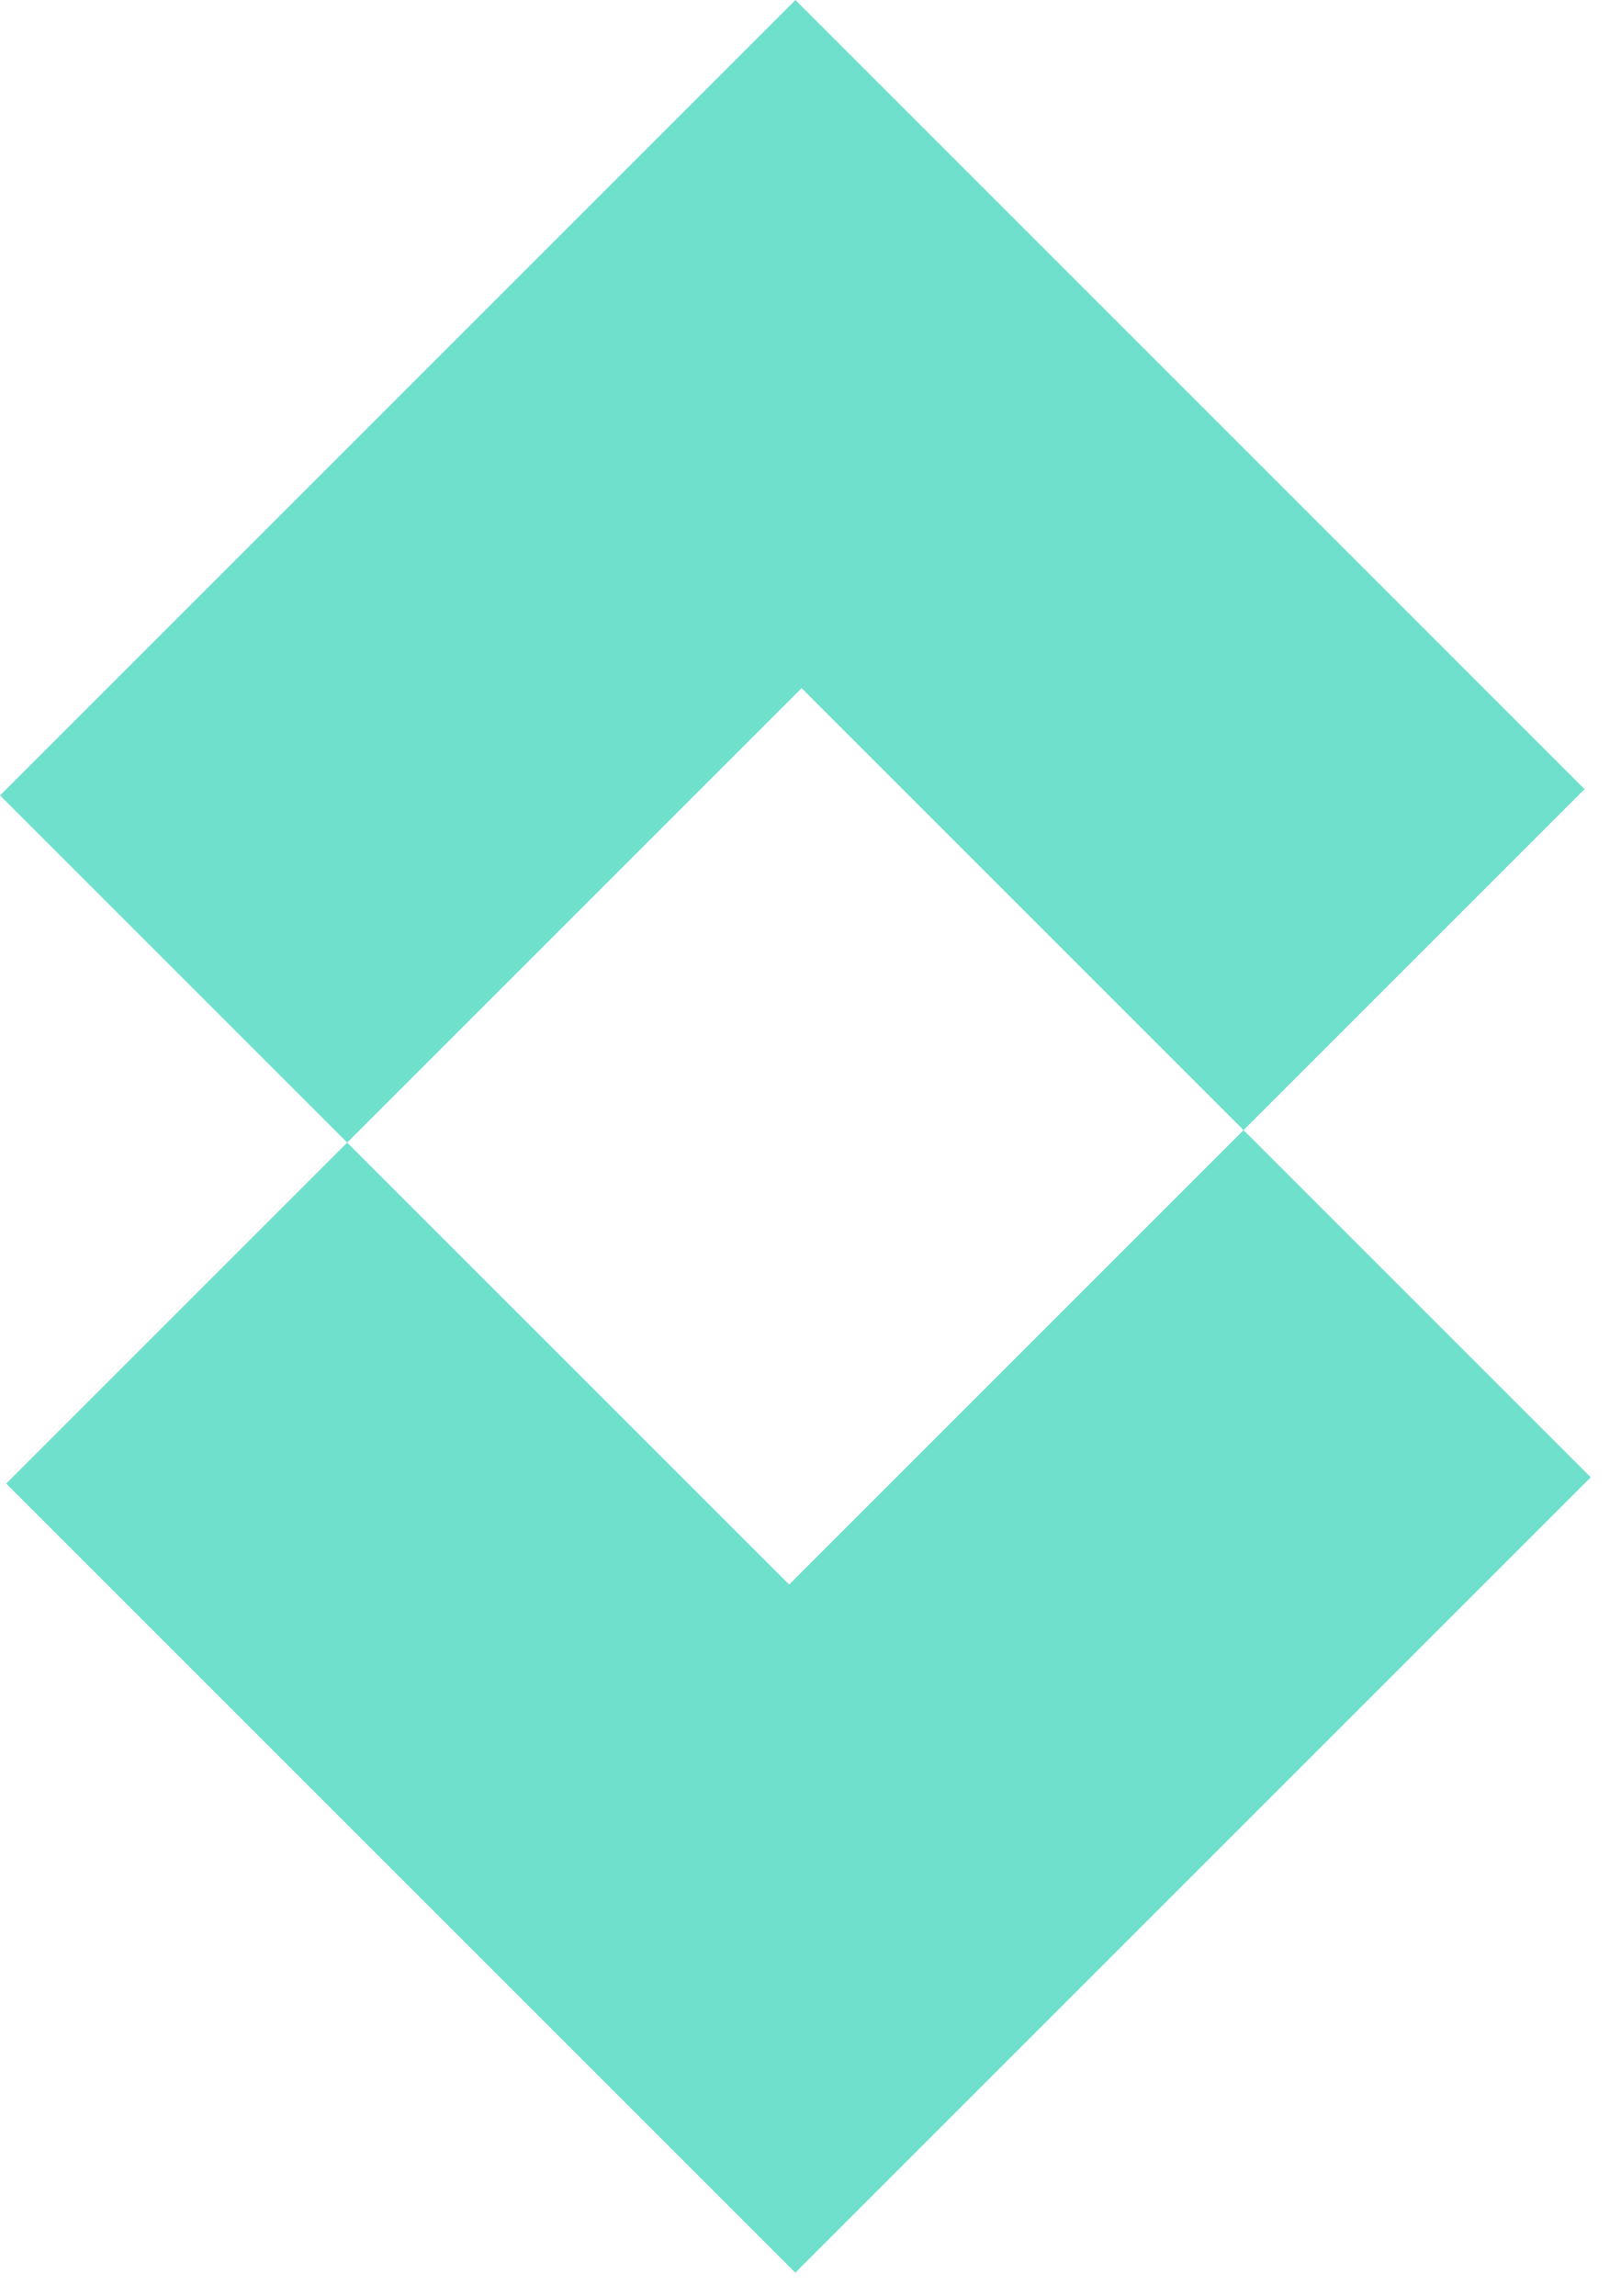
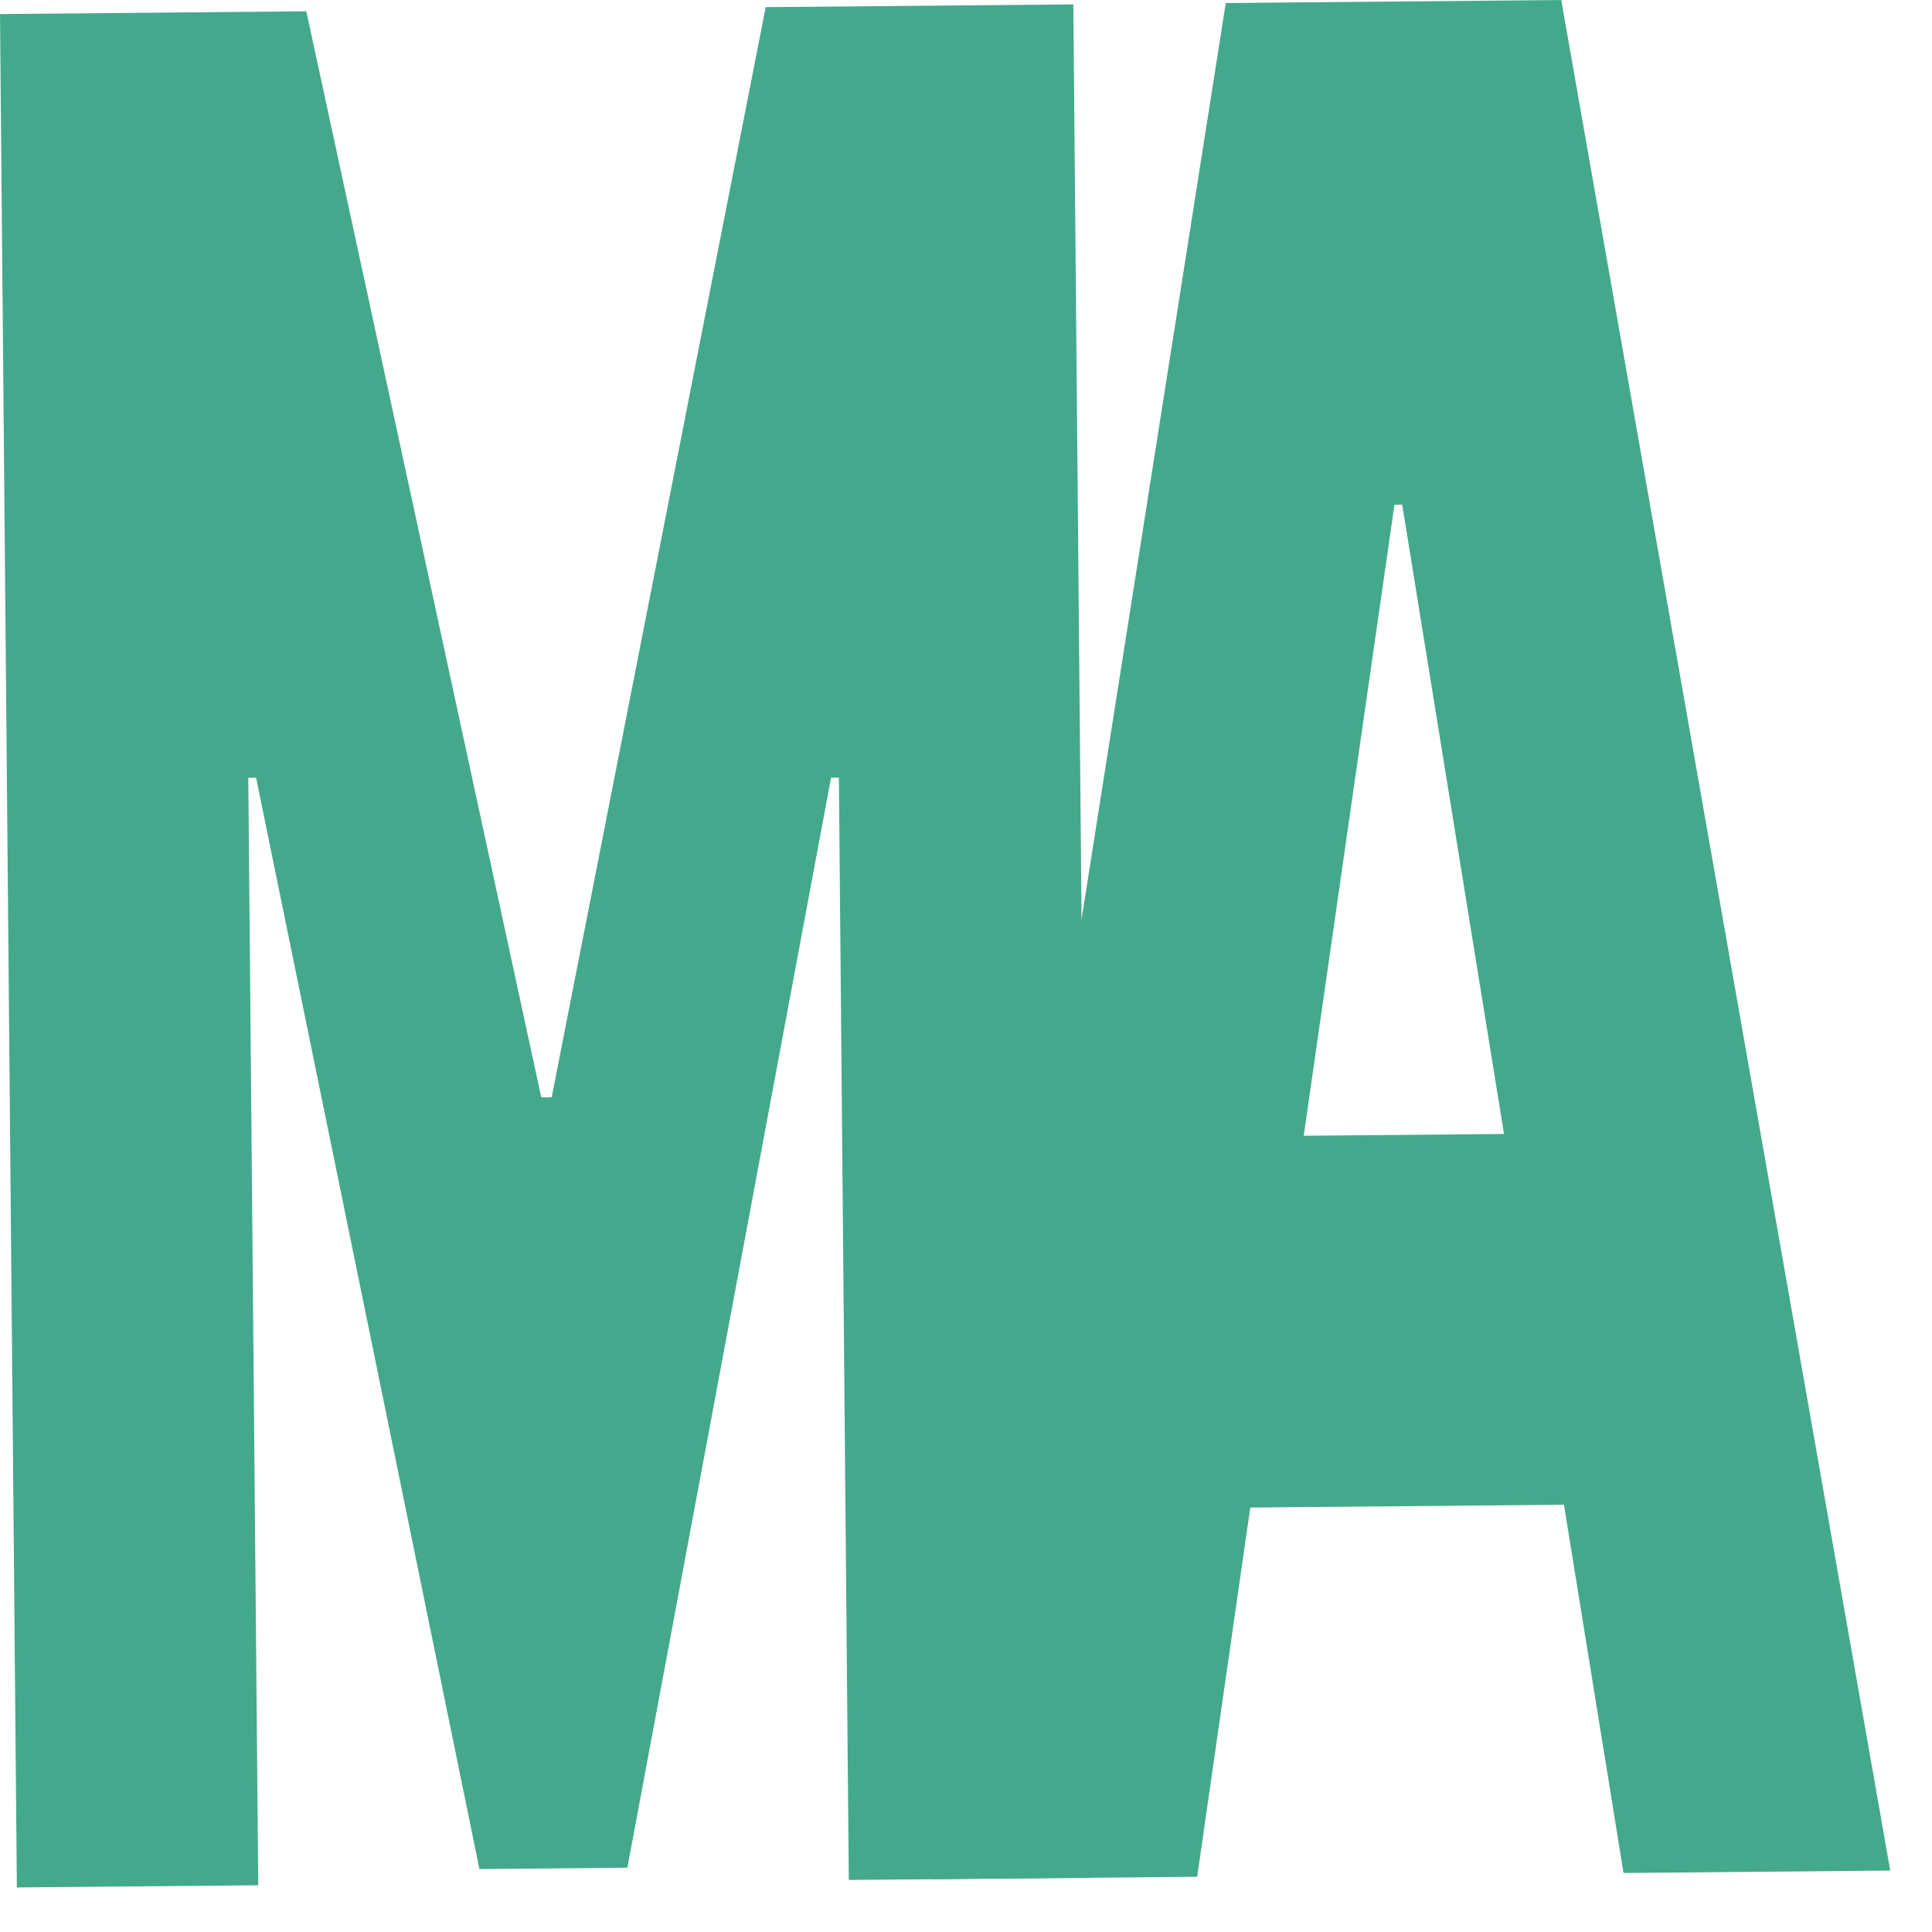
- <svg xmlns="http://www.w3.org/2000/svg" width="48" height="68" viewBox="0 0 48 68" fill="none">
-   <path d="M23.372 46.929L36.83 33.471L47.112 43.753L23.555 67.311L0.183 43.939L10.282 33.84L23.372 46.929ZM46.929 23.372L36.83 33.471L23.741 20.381L10.282 33.84L6.00564e-05 23.558L23.558 -8.71608e-06L46.929 23.372Z" fill="#6EE0CB" />
+ <svg xmlns="http://www.w3.org/2000/svg" width="33" height="33" viewBox="0 0 33 33" fill="none">
+   <path d="M5.232 0.193L9.245 18.743L9.423 18.742L13.079 0.122L18.333 0.075L18.621 32.074L14.498 32.111L14.329 13.283L14.195 13.284L10.716 31.902L8.189 31.925L4.374 13.284L4.241 13.285L4.411 32.202L0.288 32.239L0 0.24L5.232 0.193Z" fill="#44A98C" />
+   <path d="M15.893 32.098L20.937 0.052L26.667 3.52197e-06L32.287 31.951L27.731 31.992L23.951 8.621L23.818 8.623L20.449 32.057L15.893 32.098ZM28.349 19.345L28.406 25.687L19.594 25.766L19.537 19.424L28.349 19.345Z" fill="#44A98C" />
</svg>
